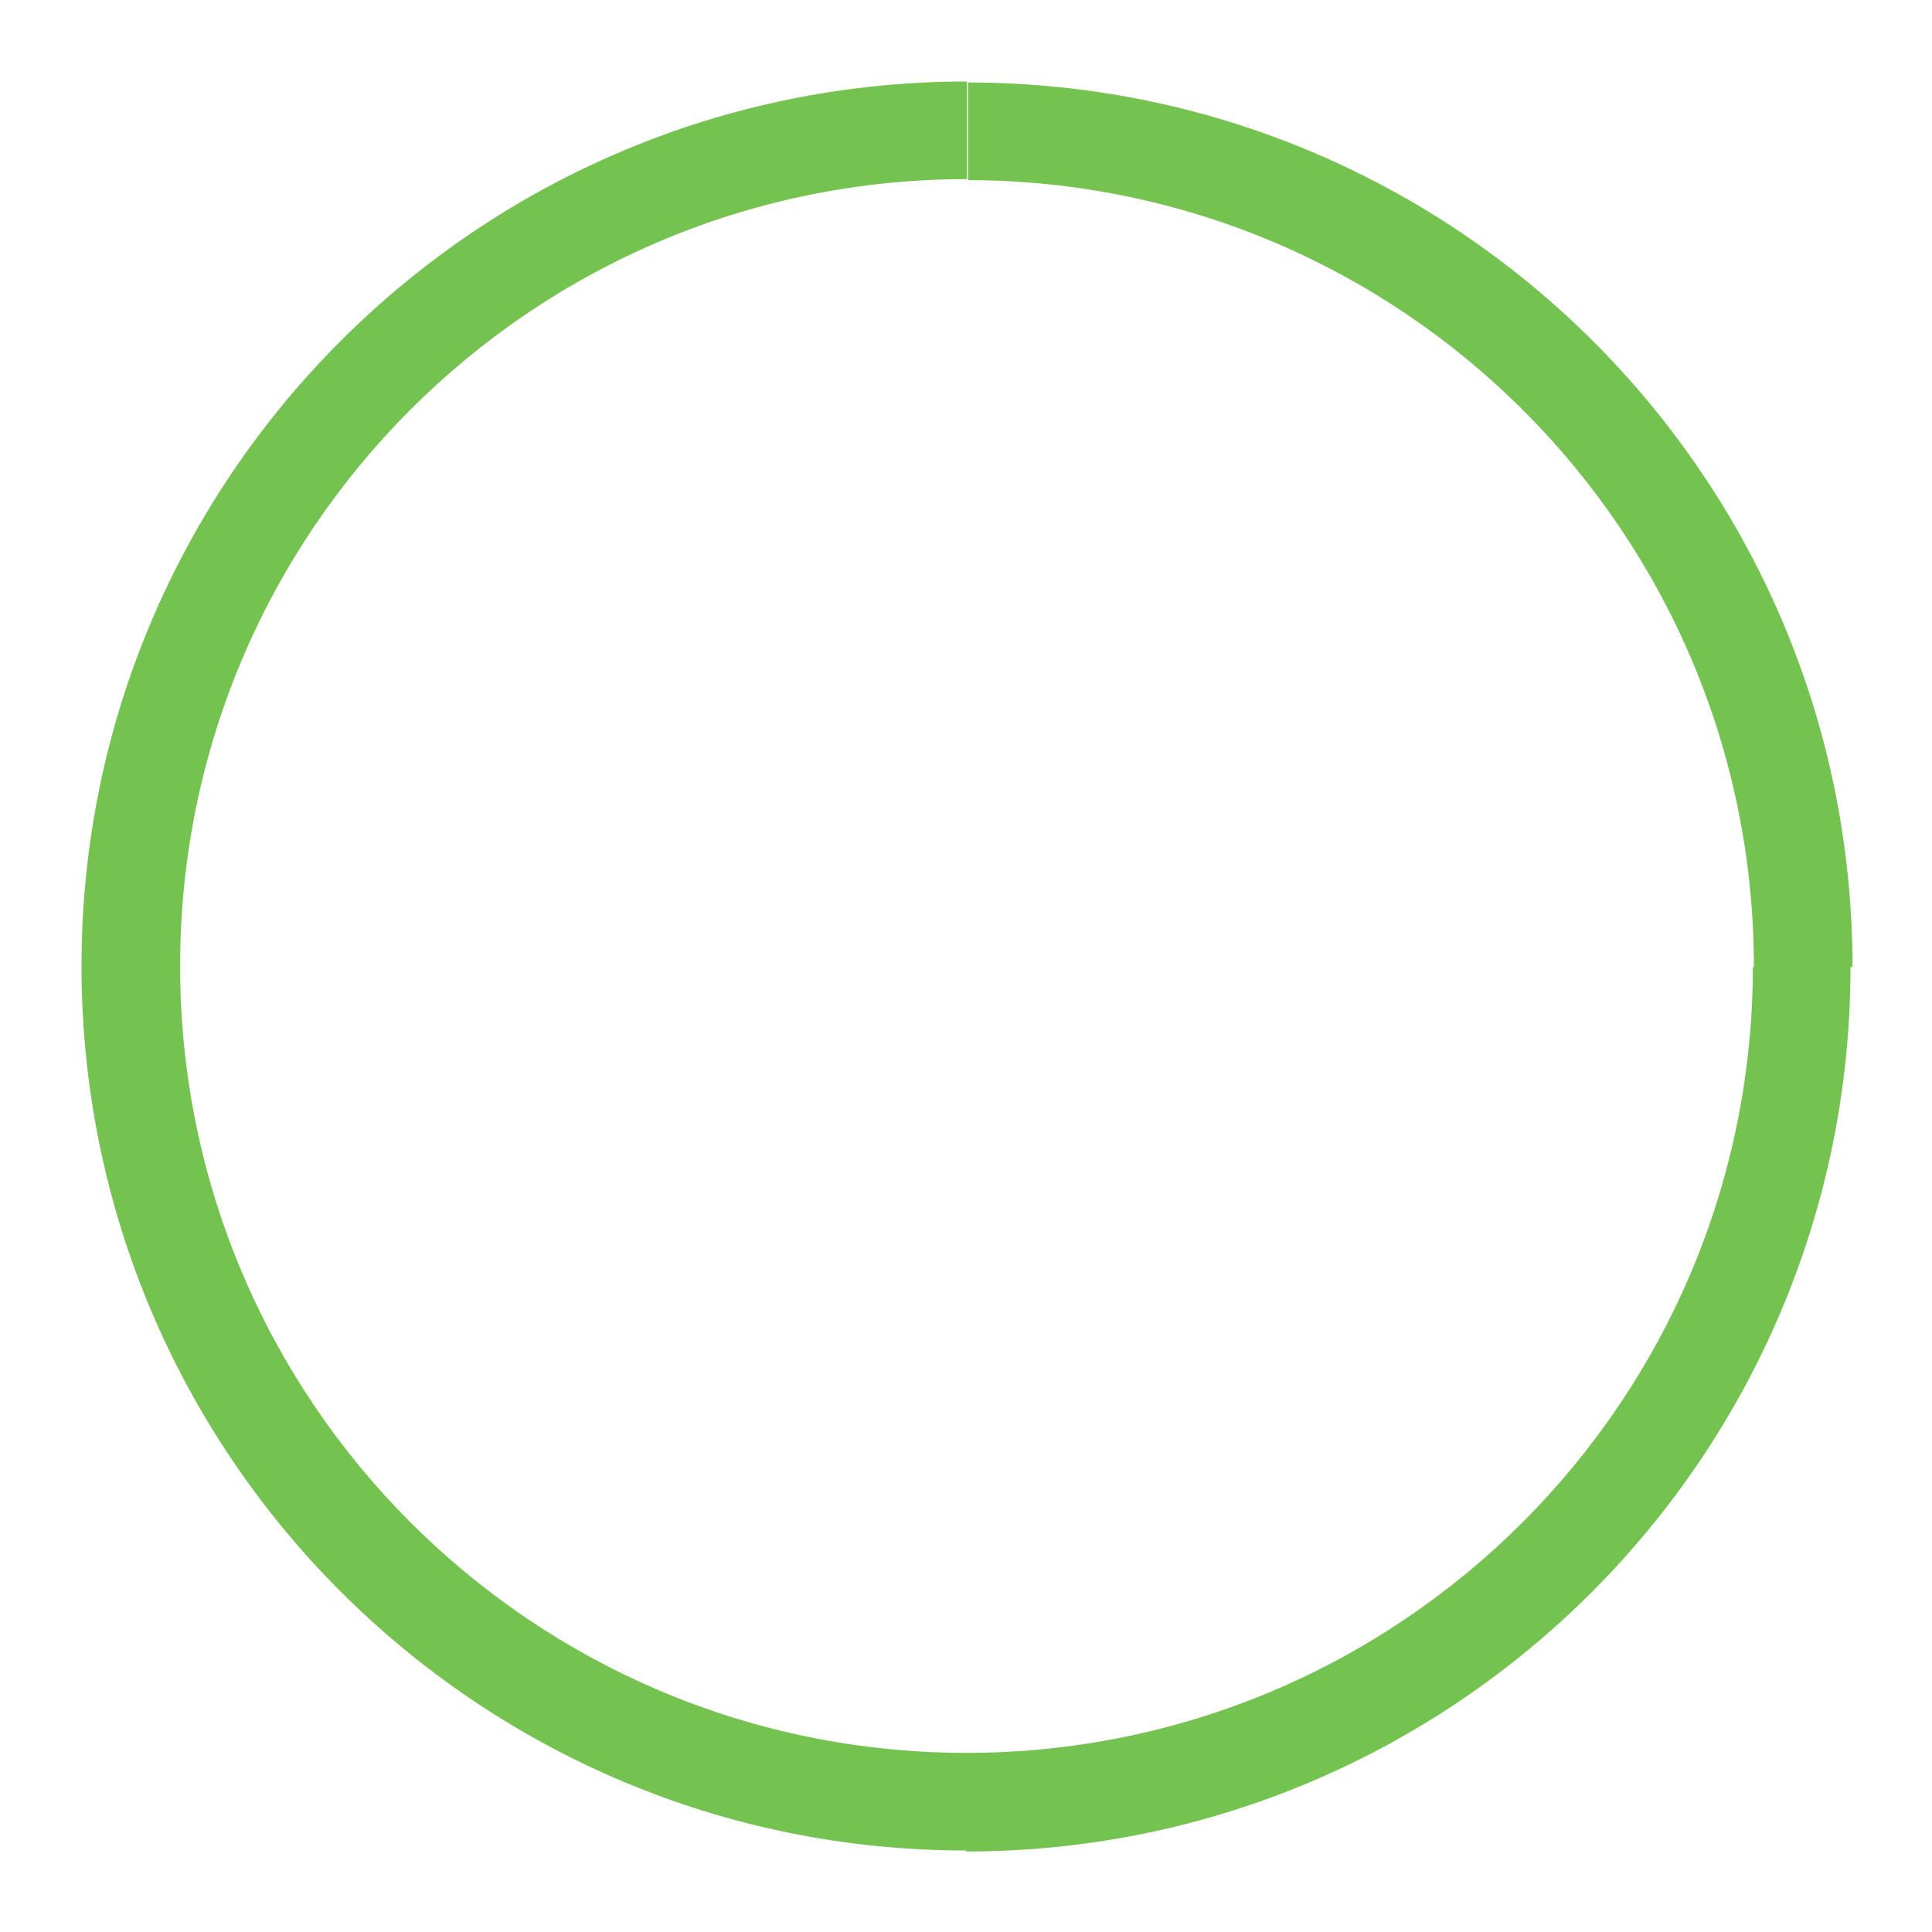
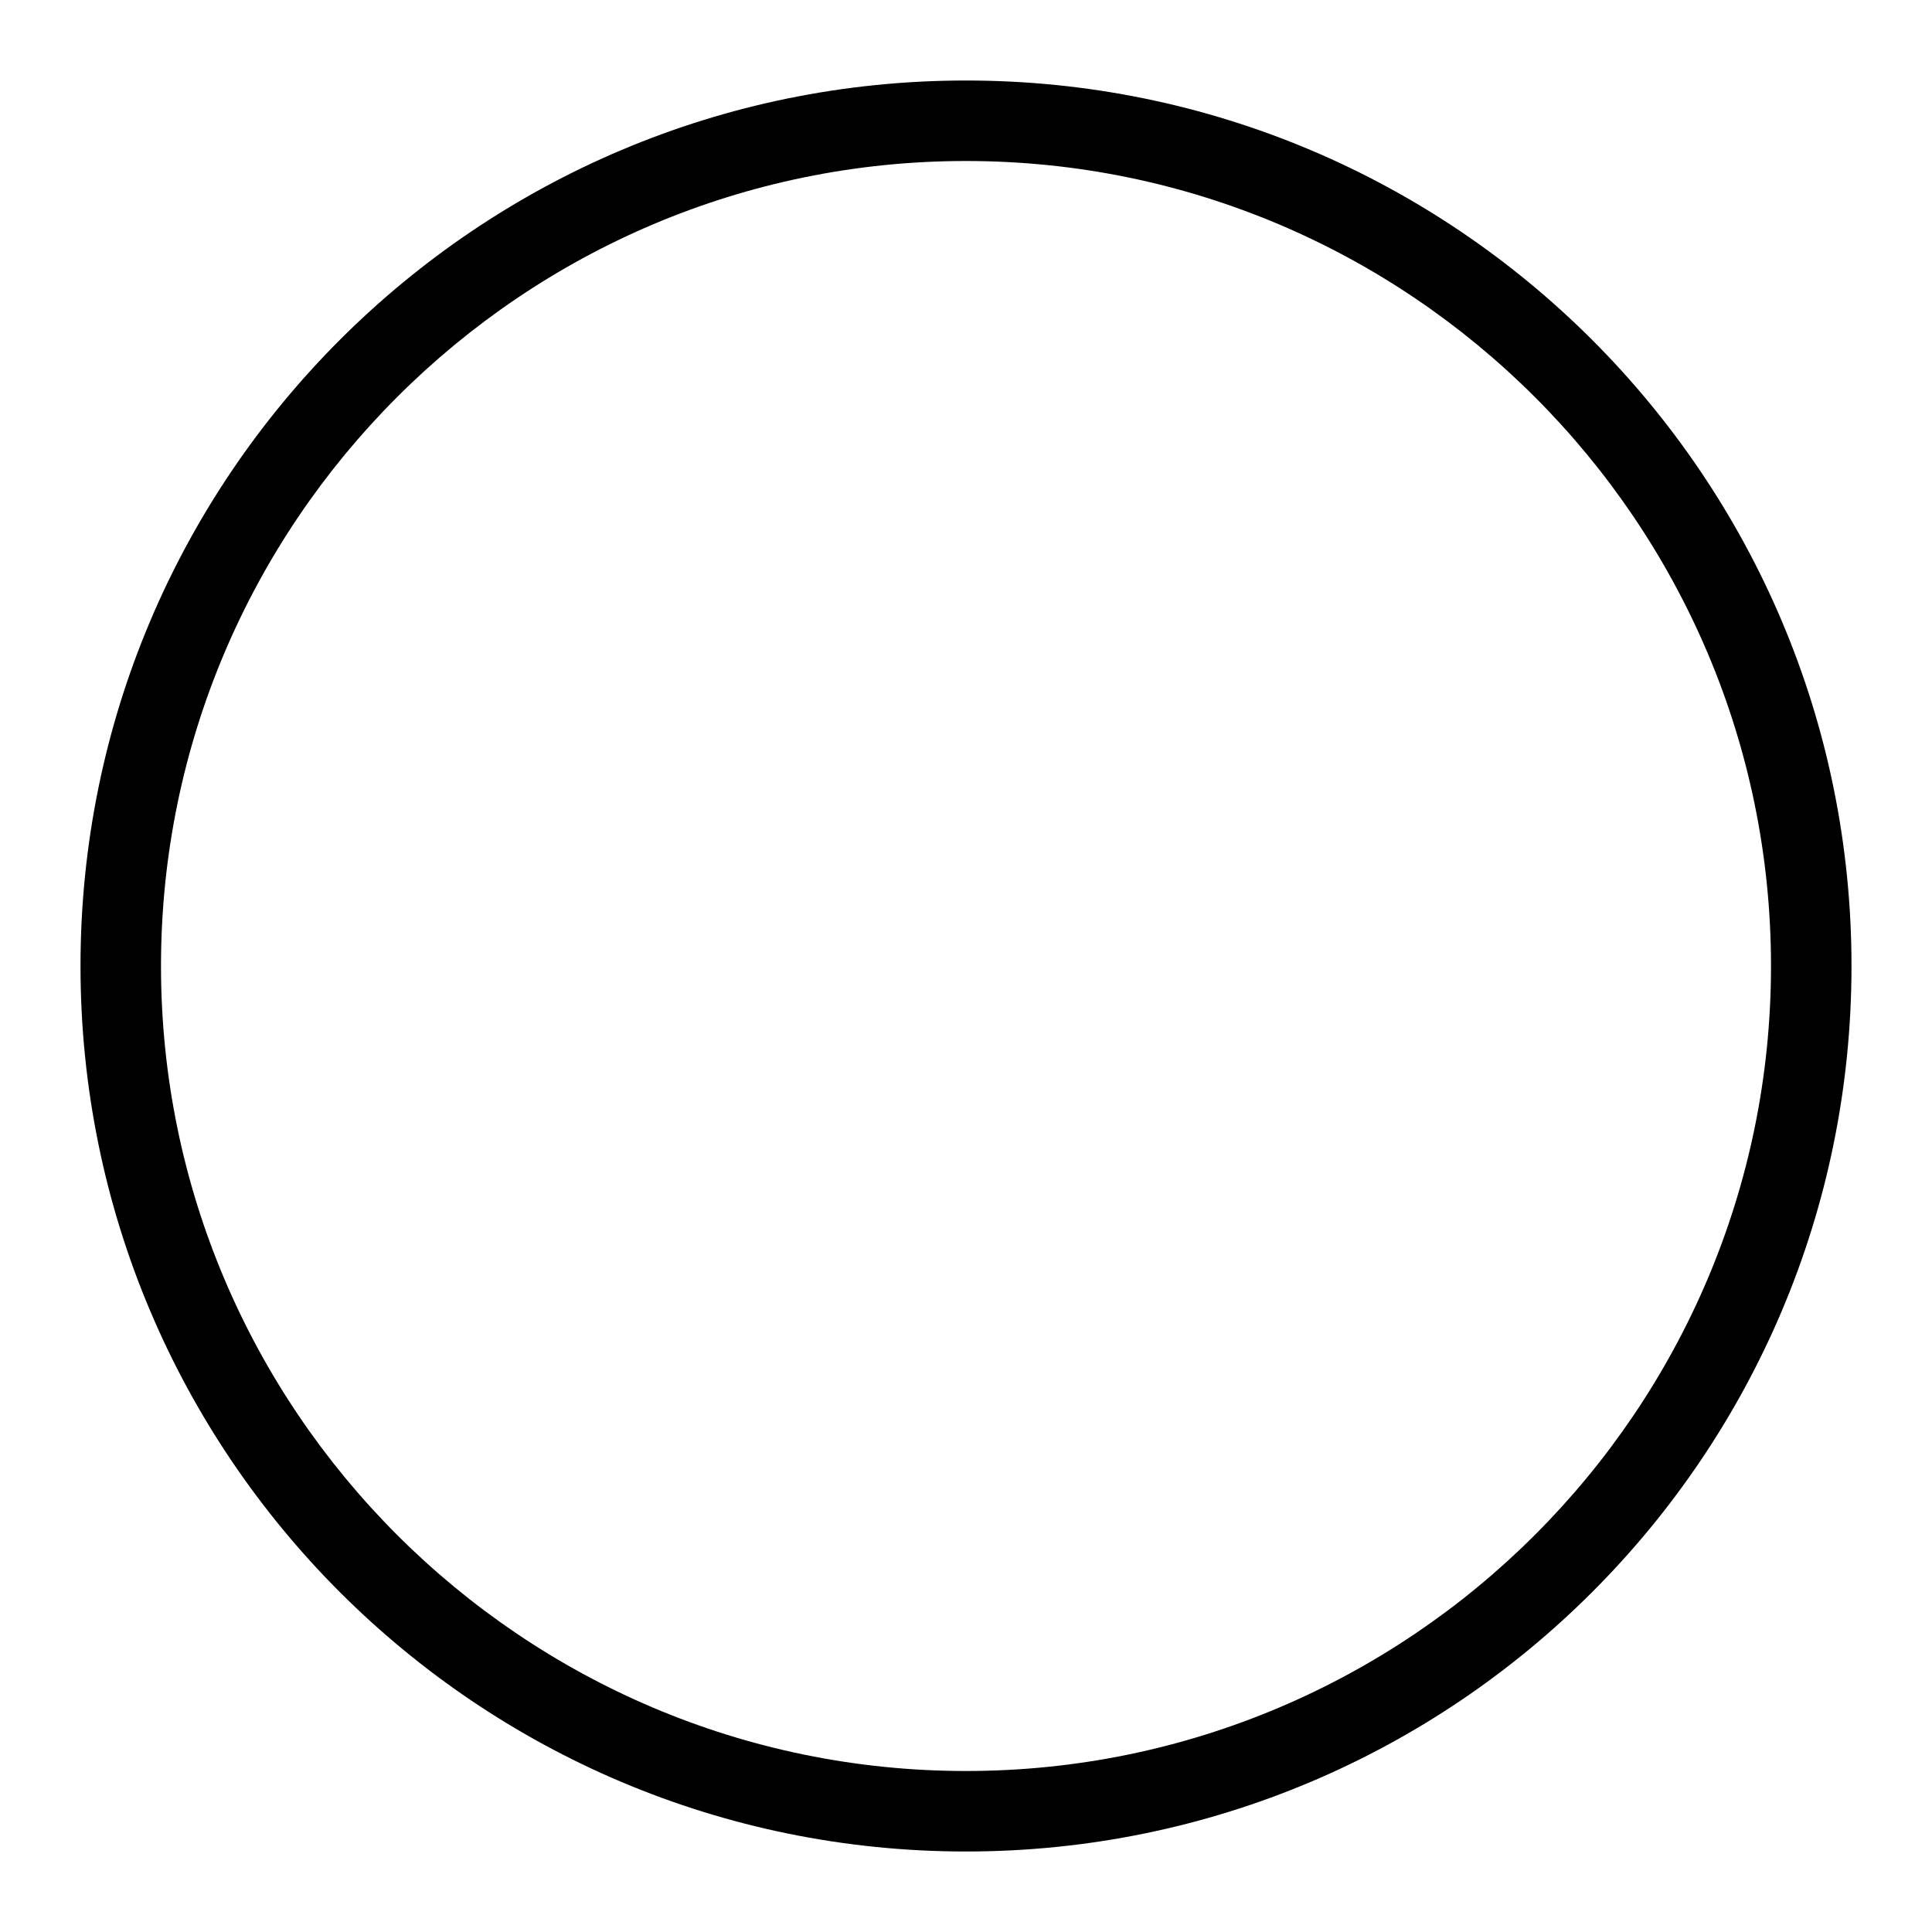
- <svg xmlns="http://www.w3.org/2000/svg" version="1.1" id="Layer_2" x="0px" y="0px" viewBox="0 0 192 192" style="enable-background:new 0 0 192 192;" xml:space="preserve">
-   <path style="fill:#6CBE45;fill-opacity:0.94;" d="M174.2,96c0,43.2-35,78.2-78.2,78.2v9.8c48.6,0,87.9-39.4,87.9-87.9H174.2z M96.1,174.2  c-43.2,0-78.2-35-78.2-78.2H8.1c0,48.6,39.4,87.9,87.9,87.9V174.2z M17.9,96c0-43.2,35-78.2,78.2-78.2V8.1C47.5,8.1,8.1,47.5,8.1,96  H17.9z M96.1,17.9c43.2,0,78.2,35,78.2,78.2h9.8c0-48.6-39.4-87.9-87.9-87.9V17.9z" />
+ <svg xmlns="http://www.w3.org/2000/svg" version="1.1" x="0px" y="0px" viewBox="0 0 192 192" style="enable-background:new 0 0 192 192;" xml:space="preserve">
+   <style type="text/css">
+ 	.st0{fill:currentColor;}
+ </style>
+   <g id="Layer_2">
+     <path class="st0" d="M96,16c44.1,0,80,35.9,80,80s-35.9,80-80,80s-80-35.9-80-80S51.9,16,96,16 M96,8C47.4,8,8,47.4,8,96   s39.4,88,88,88s88-39.4,88-88S144.6,8,96,8L96,8z" />
+   </g>
+   <g id="Layer_3">
+ </g>
</svg>
